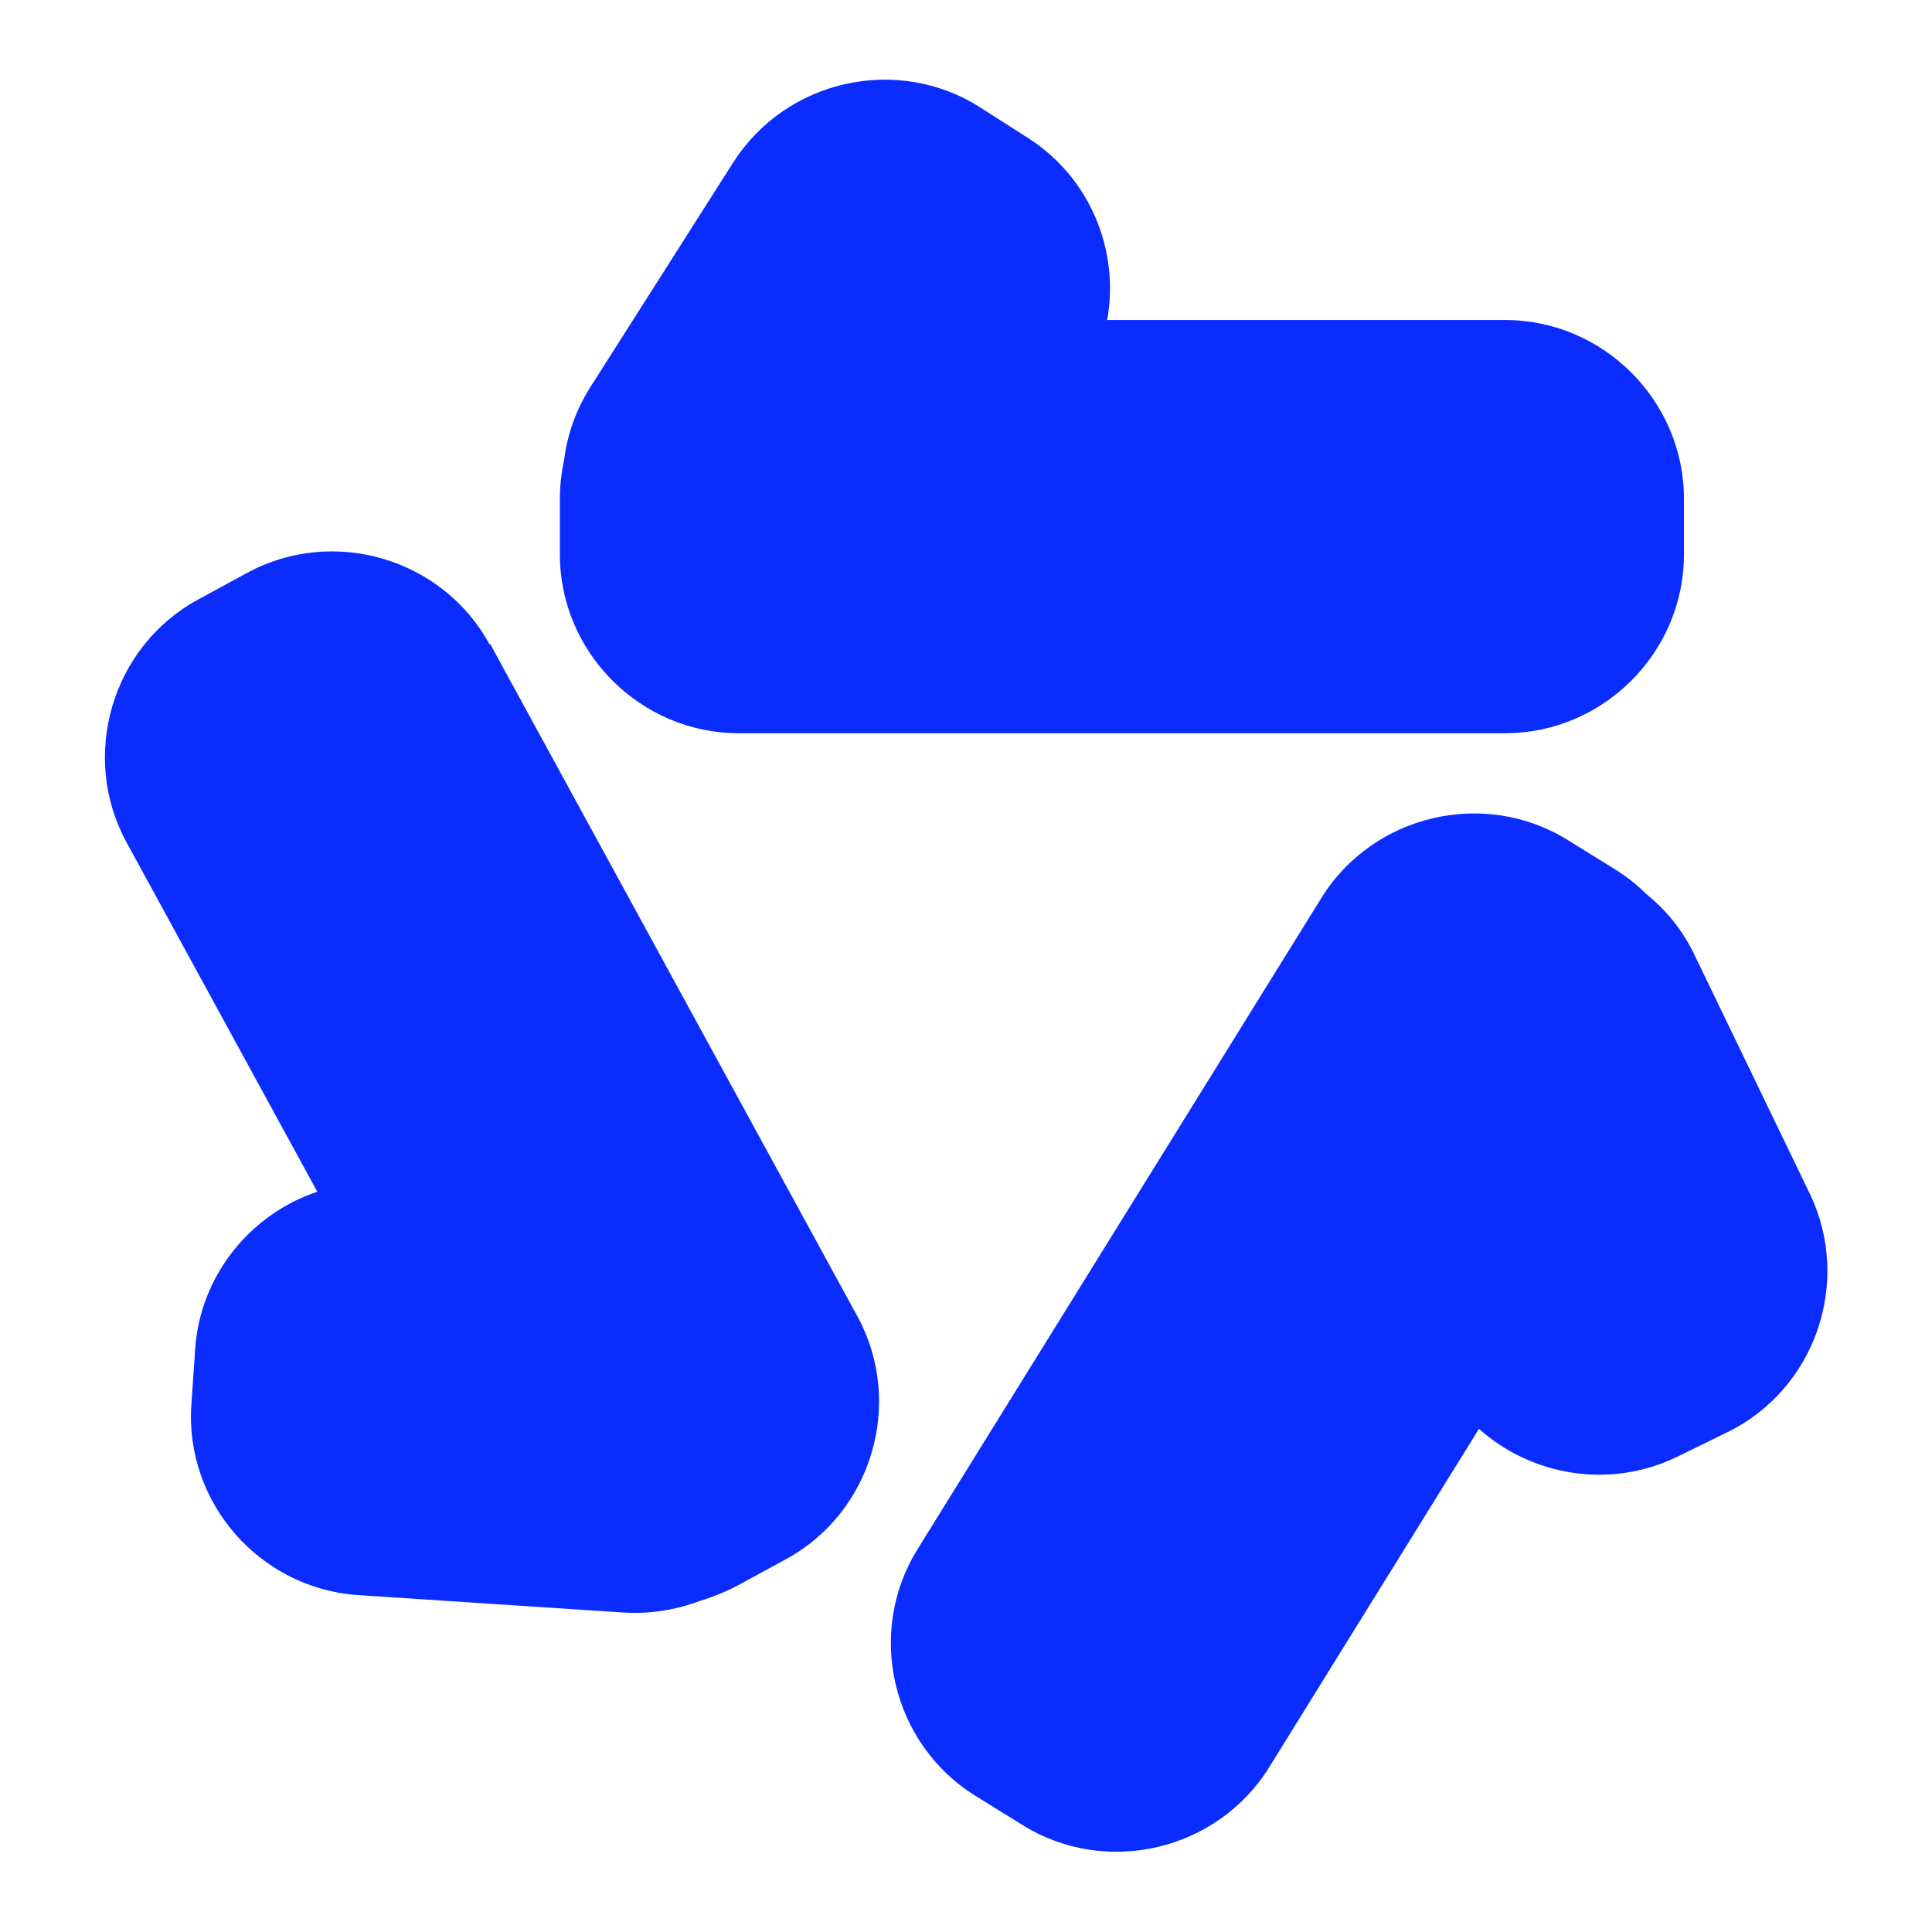
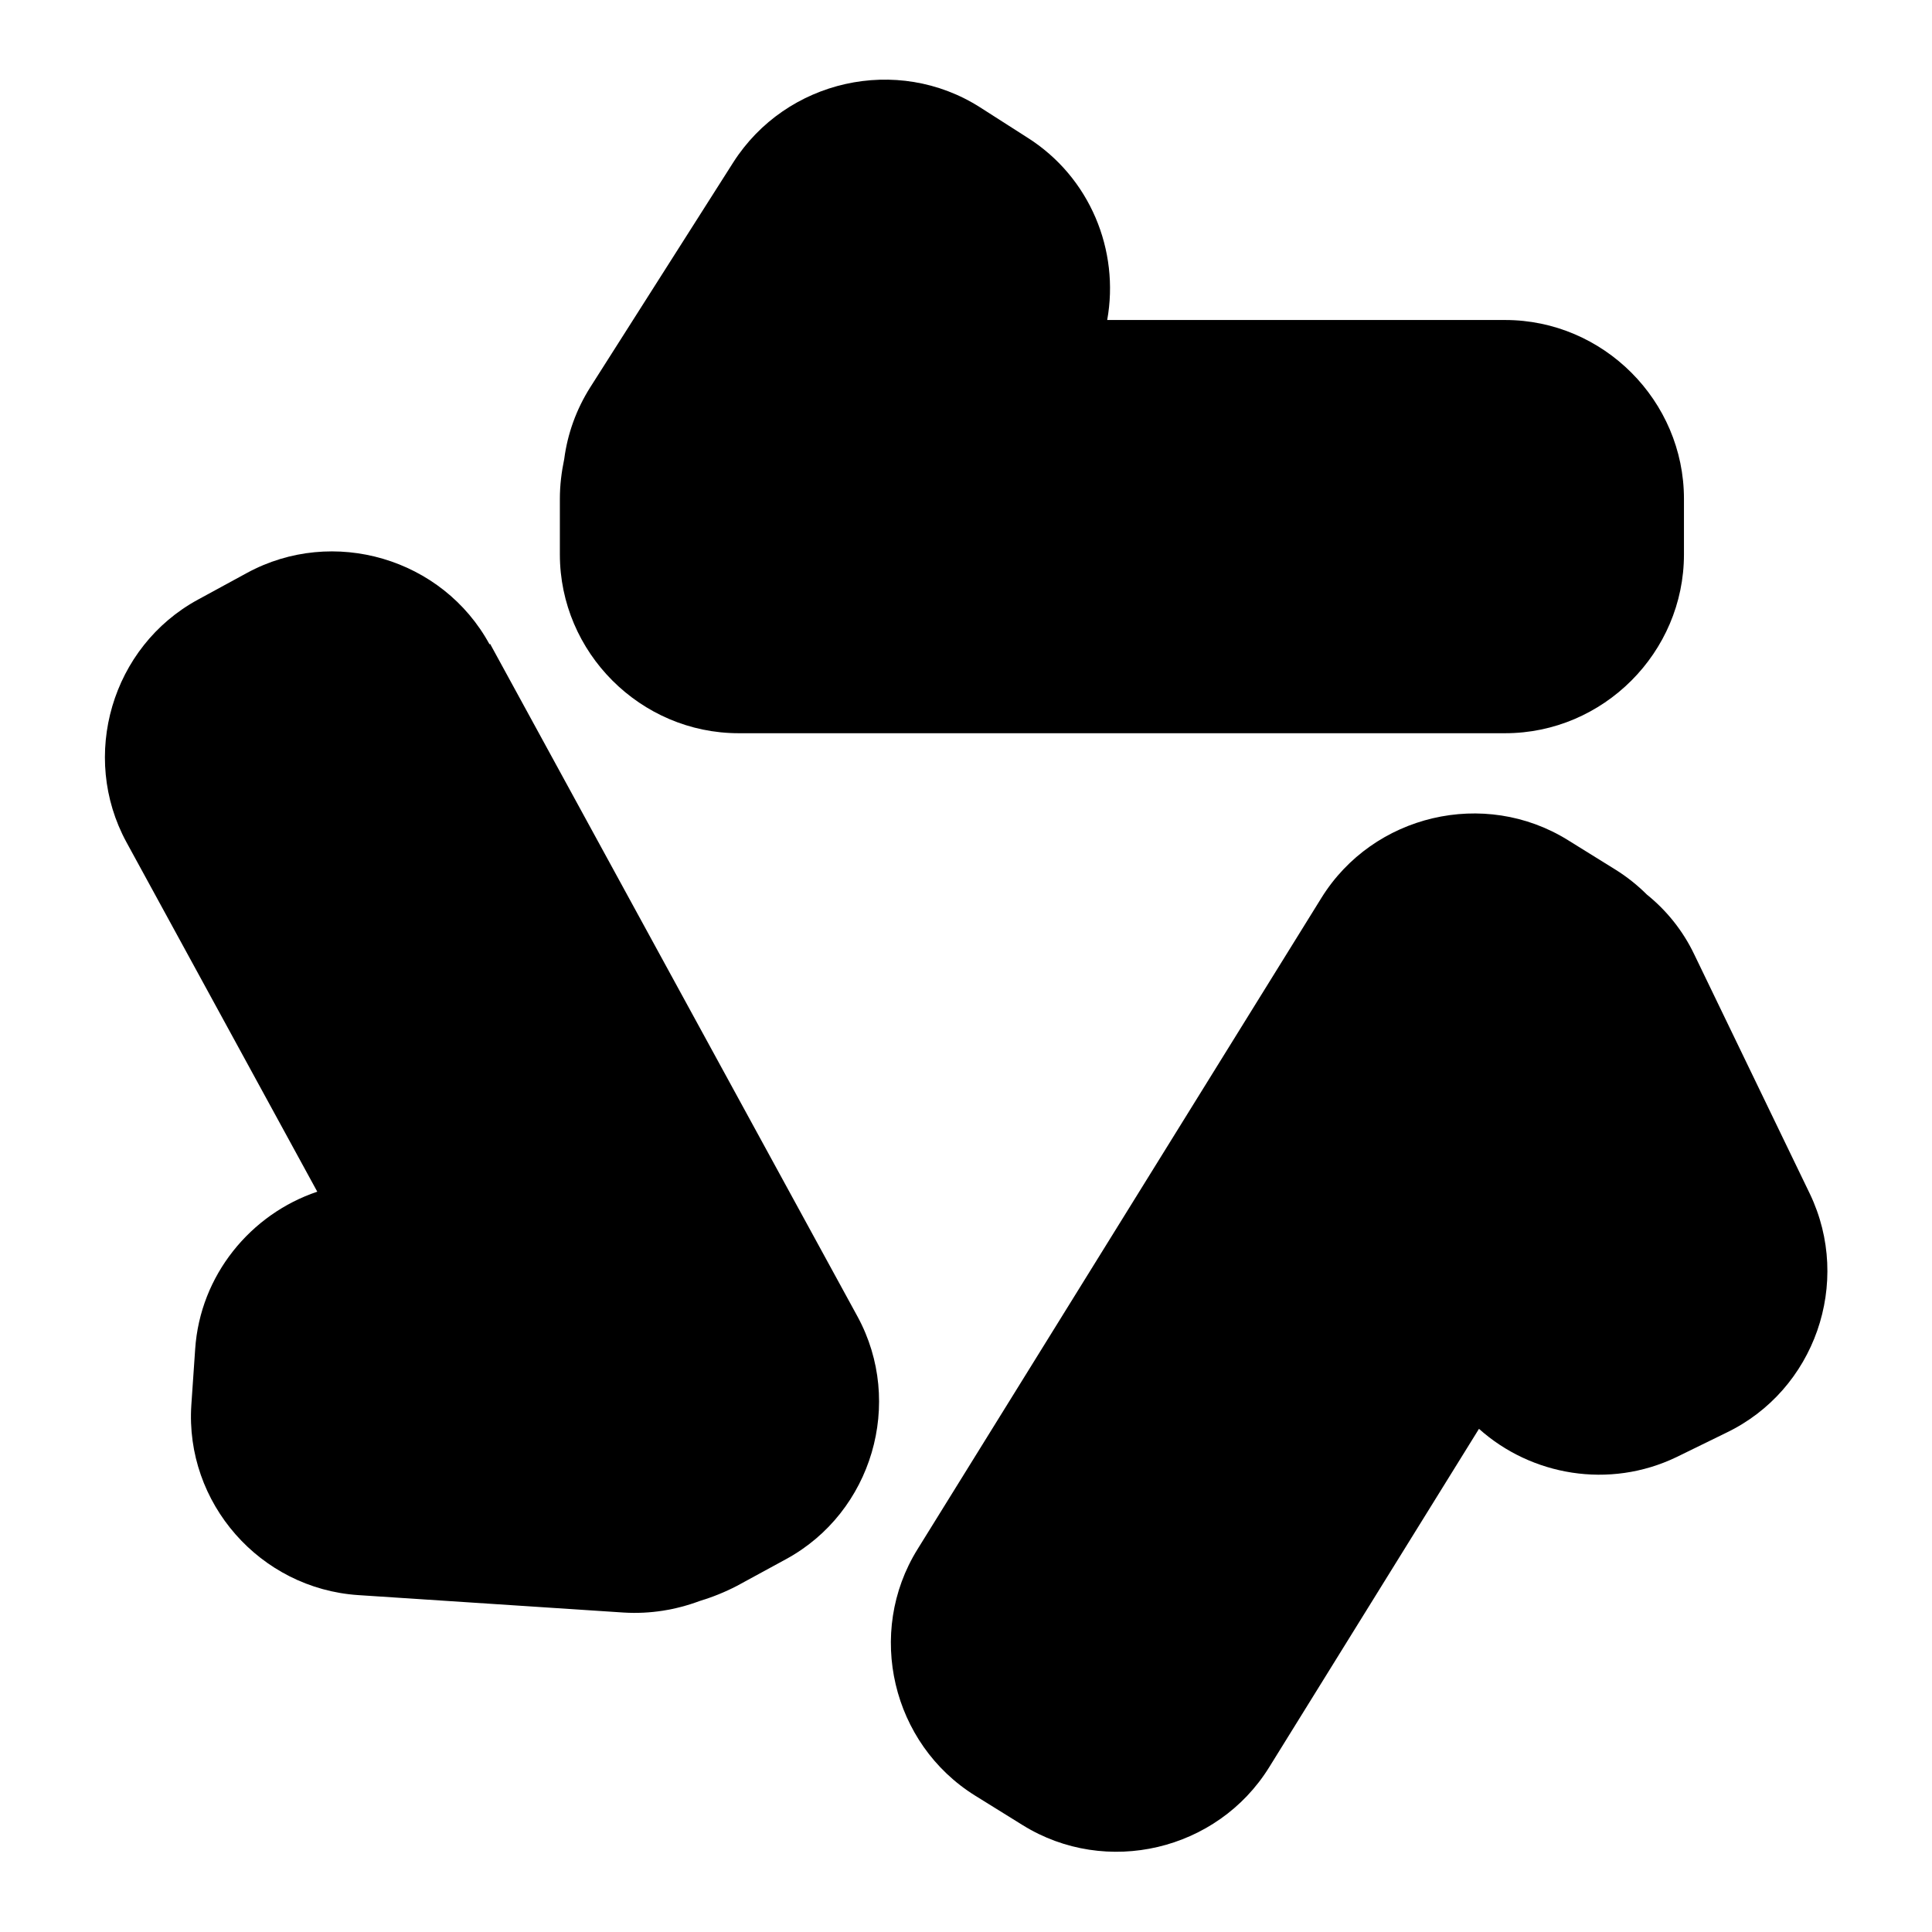
<svg xmlns="http://www.w3.org/2000/svg" viewBox="218.8 129.4 354.4 354.4">
-   <path fill="#0a2cff" d="M354.3,263.9h140.6c18,0,32.8-14.8,32.8-32.8v-10.2c0-18-14.8-32.8-32.8-32.8h-73c2.3-12.7-3.1-26.2-14.7-33.5l-8.6-5.5c-15.2-9.7-35.6-5.1-45.3,10.1l-26.2,41.2c-2.6,4.1-4.2,8.6-4.8,13.2-.5,2.4-.8,4.8-.8,7.3v10.2c0,18,14.8,32.8,32.8,32.8Z" />
-   <path fill="#0a2cff" d="M308.6,247.6c-8.6-15.8-28.7-21.7-44.5-13.1l-9,4.9c-15.8,8.6-21.7,28.7-13.1,44.5l35,64.1c-12.2,4.1-21.5,15.3-22.4,28.9l-.7,10.2c-1.2,18,12.6,33.7,30.6,34.9l48.7,3.2c4.9.3,9.6-.5,13.9-2.1,2.3-.7,4.6-1.6,6.9-2.8l9-4.9c15.8-8.6,21.7-28.7,13.1-44.5l-67.4-123.4Z" />
-   <path fill="#0a2cff" d="M550.8,348.4l-21.2-43.9c-2.1-4.4-5.1-8.1-8.7-11-1.7-1.7-3.7-3.3-5.8-4.6l-8.7-5.4c-15.3-9.5-35.7-4.7-45.2,10.6l-74.1,119.5c-9.5,15.3-4.7,35.7,10.6,45.2l8.7,5.4c15.3,9.5,35.7,4.7,45.2-10.6l38.5-62.1c9.6,8.6,23.9,11.1,36.2,5.2l9.2-4.5c16.2-7.8,23.1-27.5,15.3-43.8Z" />
+   <path fill="#000000" d="M354.3,263.9h140.6c18,0,32.8-14.8,32.8-32.8v-10.2c0-18-14.8-32.8-32.8-32.8h-73c2.3-12.7-3.1-26.2-14.7-33.5l-8.6-5.5c-15.2-9.7-35.6-5.1-45.3,10.1l-26.2,41.2c-2.6,4.1-4.2,8.6-4.8,13.2-.5,2.4-.8,4.8-.8,7.3v10.2c0,18,14.8,32.8,32.8,32.8Z" />
+   <path fill="#000000" d="M308.6,247.6c-8.6-15.8-28.7-21.7-44.5-13.1l-9,4.9c-15.8,8.6-21.7,28.7-13.1,44.5l35,64.1c-12.2,4.1-21.5,15.3-22.4,28.9l-.7,10.2c-1.2,18,12.6,33.7,30.6,34.9l48.7,3.2c4.9.3,9.6-.5,13.9-2.1,2.3-.7,4.6-1.6,6.9-2.8l9-4.9c15.8-8.6,21.7-28.7,13.1-44.5l-67.4-123.4Z" />
+   <path fill="#000000" d="M550.8,348.4l-21.2-43.9c-2.1-4.4-5.1-8.1-8.7-11-1.7-1.7-3.7-3.3-5.8-4.6l-8.7-5.4c-15.3-9.5-35.7-4.7-45.2,10.6l-74.1,119.5c-9.5,15.3-4.7,35.7,10.6,45.2l8.7,5.4c15.3,9.5,35.7,4.7,45.2-10.6l38.5-62.1c9.6,8.6,23.9,11.1,36.2,5.2l9.2-4.5c16.2-7.8,23.1-27.5,15.3-43.8Z" />
</svg>
